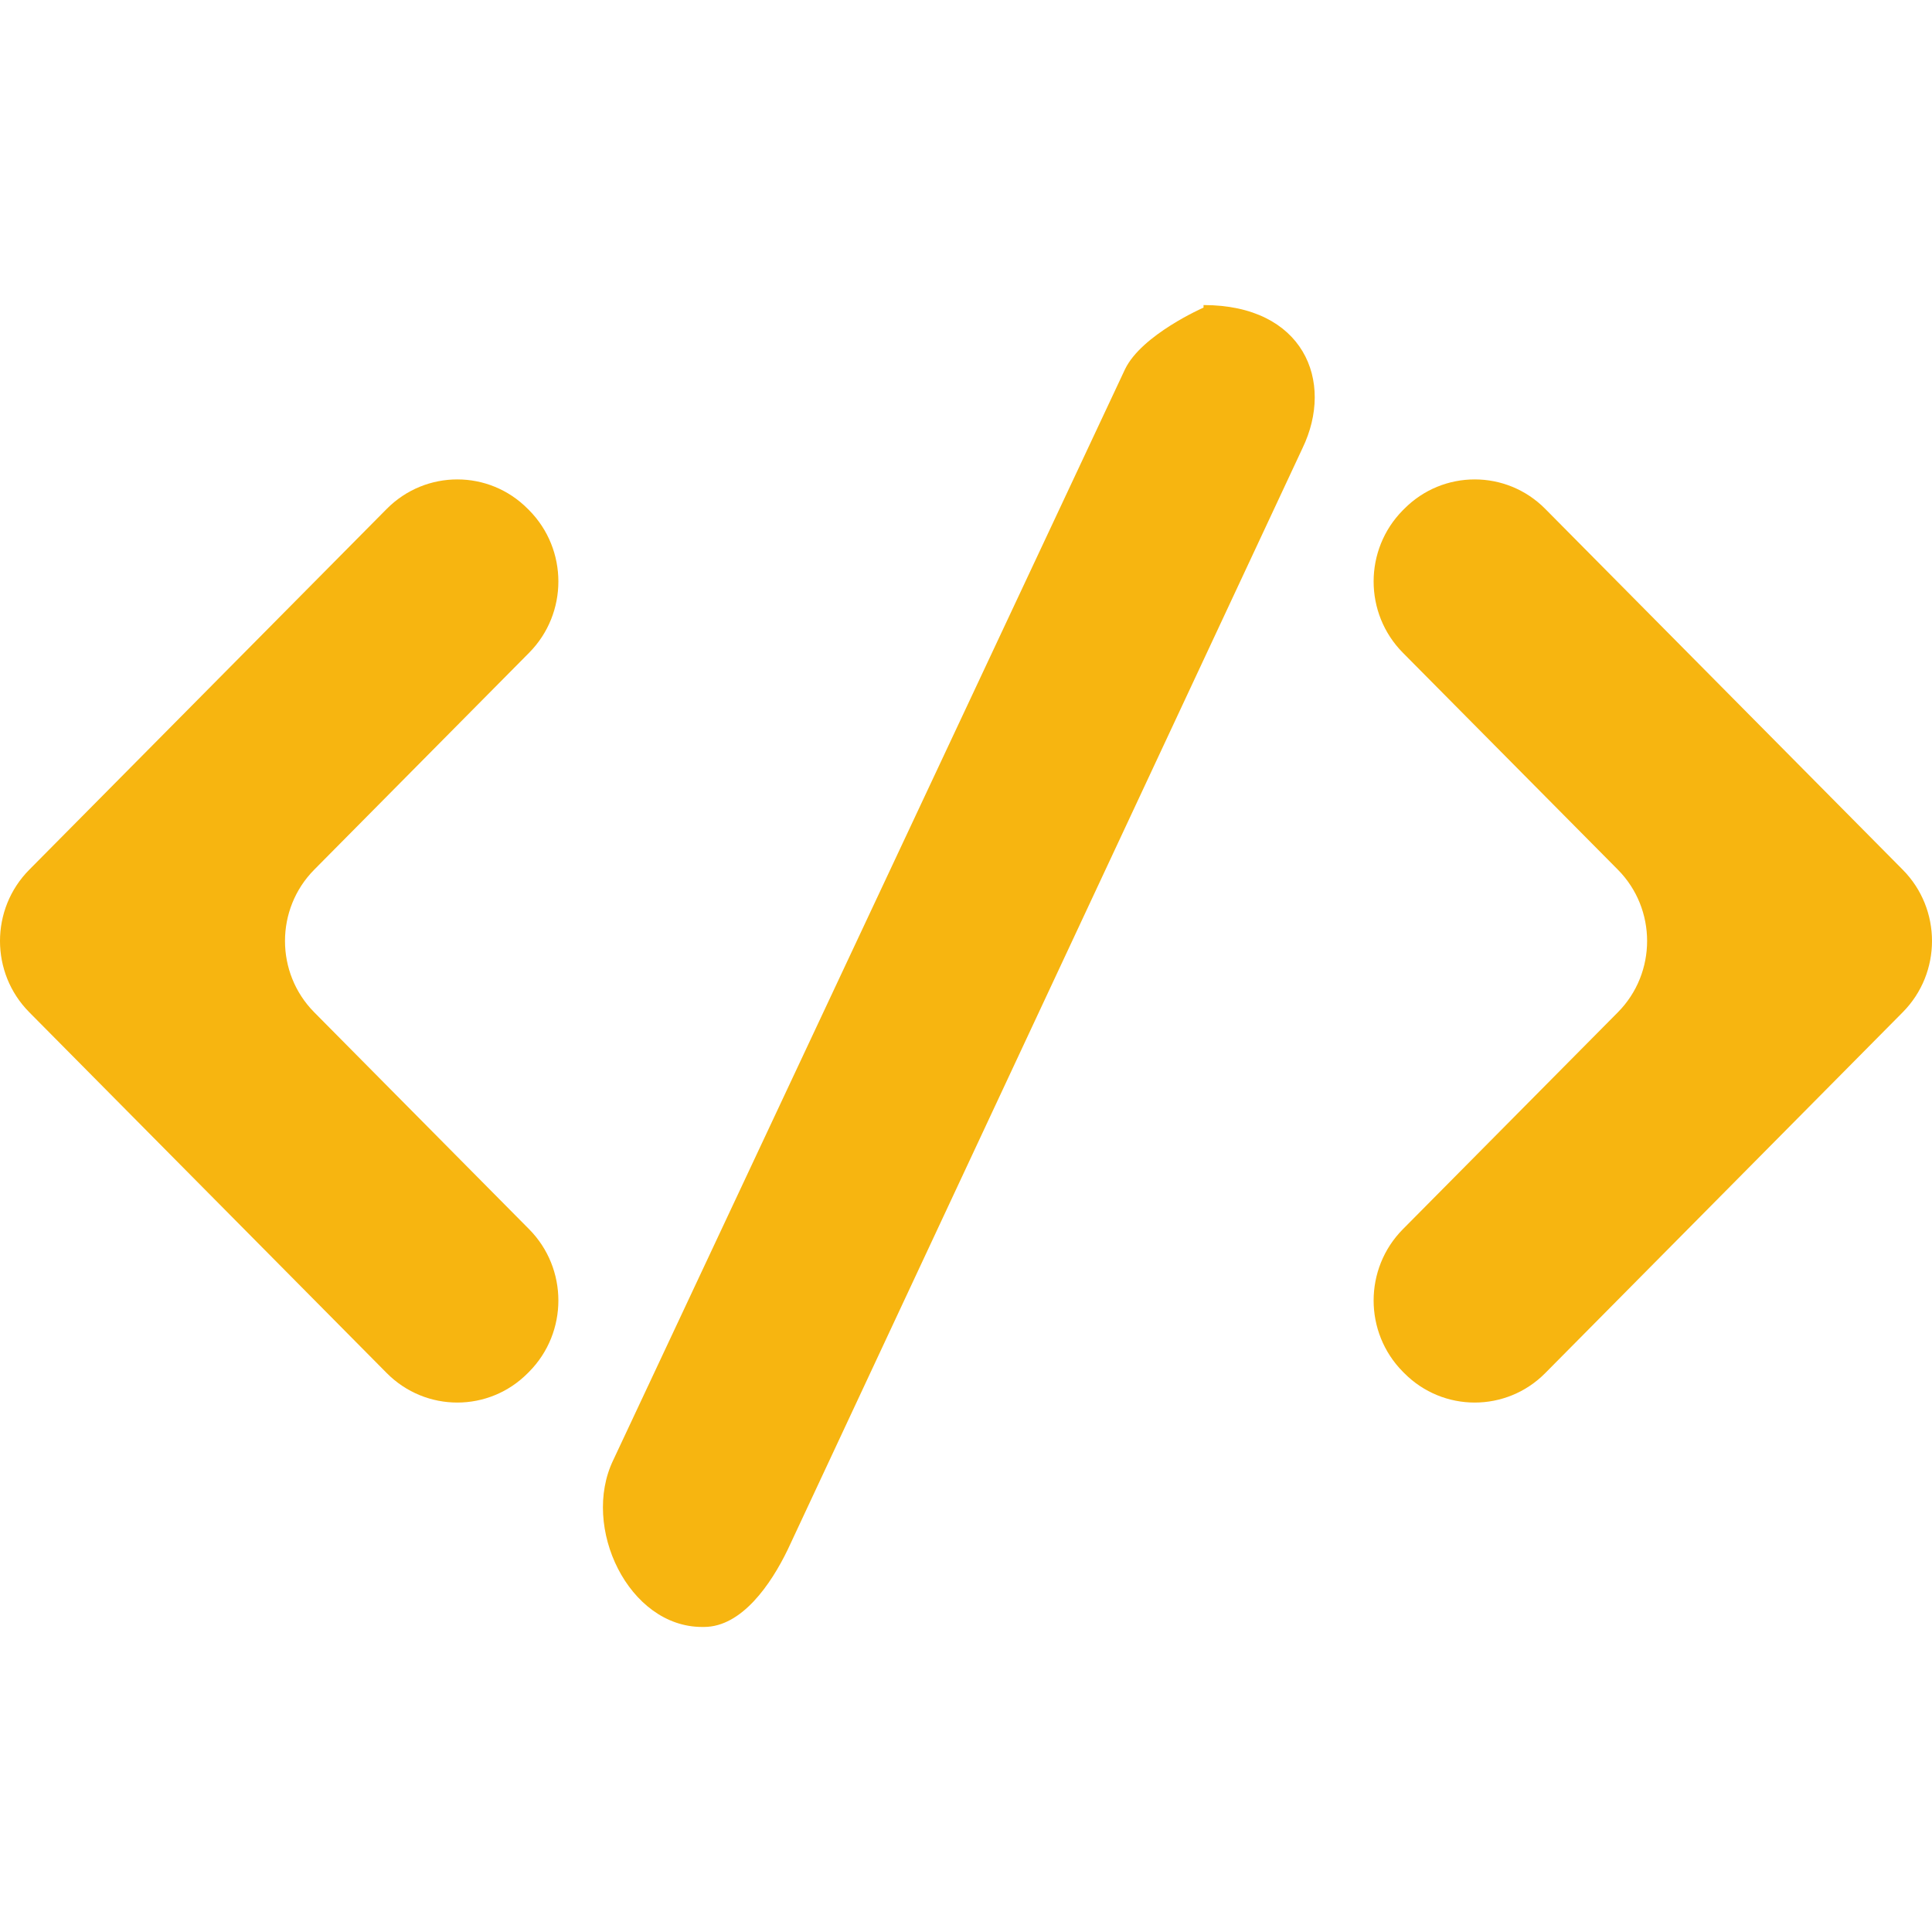
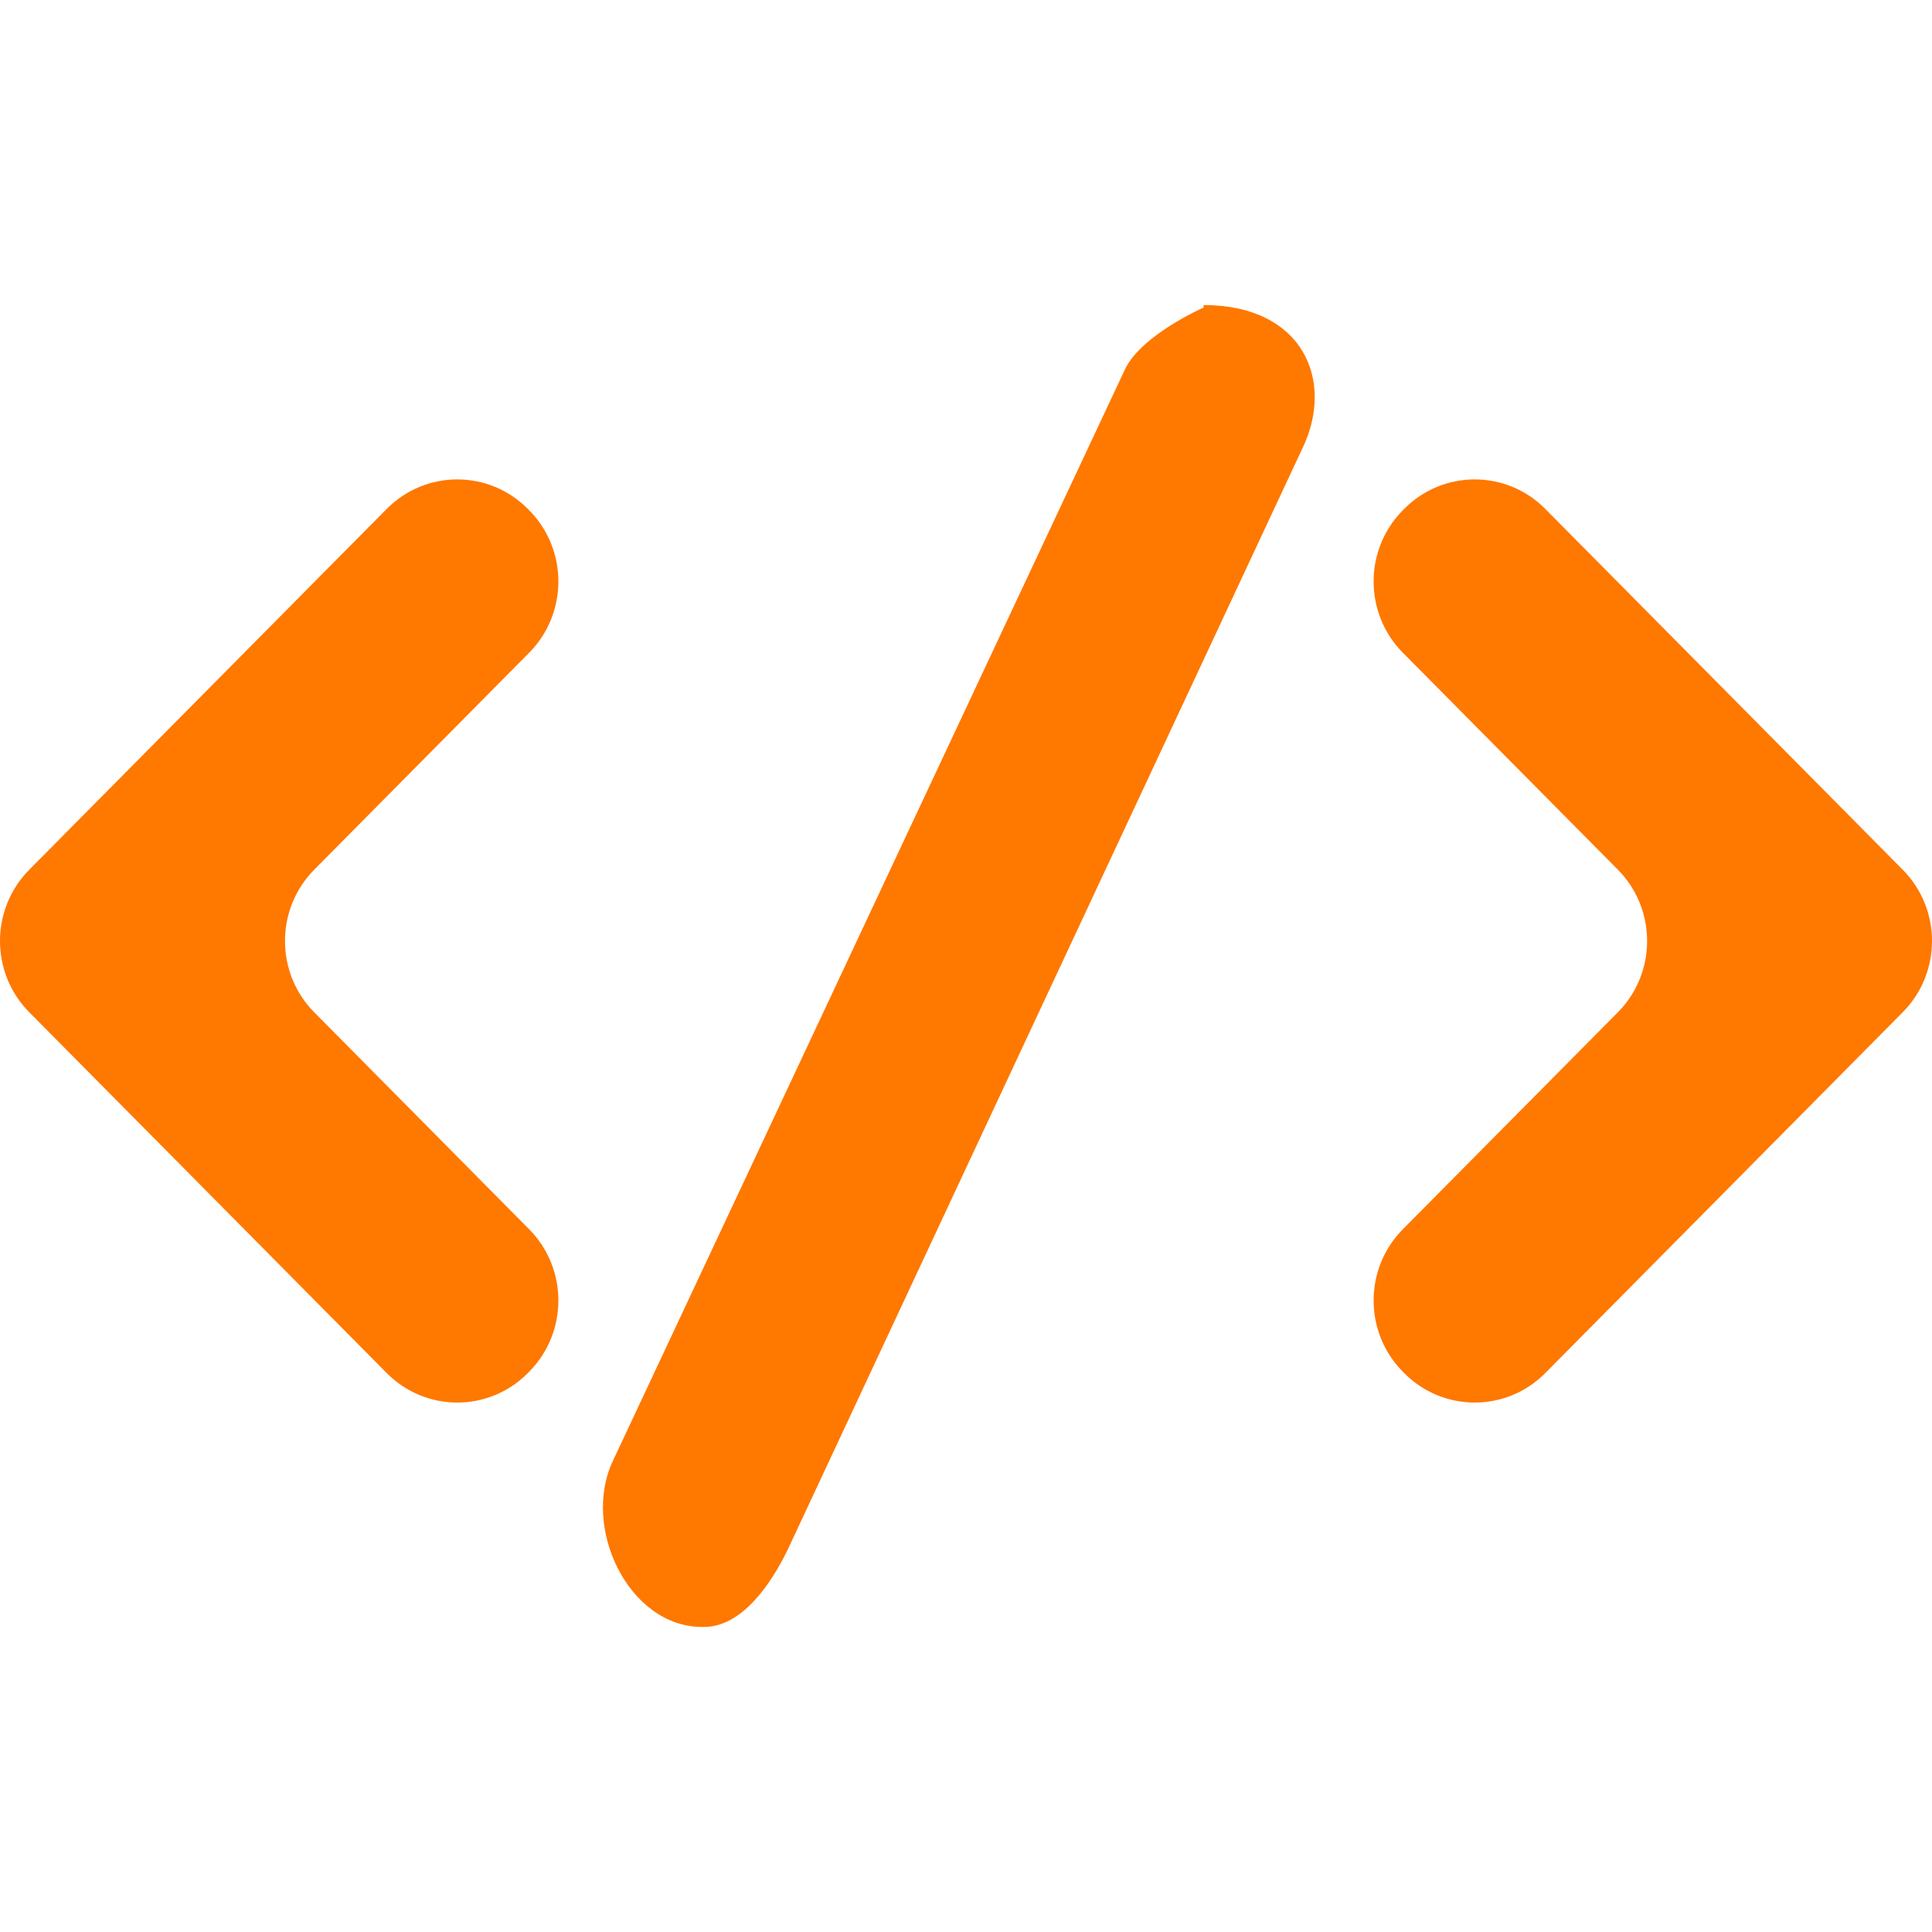
<svg xmlns="http://www.w3.org/2000/svg" width="800px" height="800px" viewBox="0 -3 19 19" version="1.1" fill="#000000">
  <g id="SVGRepo_bgCarrier" stroke-width="0" />
  <g id="SVGRepo_tracerCarrier" stroke-linecap="round" stroke-linejoin="round" />
  <g id="SVGRepo_iconCarrier">
    <defs> </defs>
    <g id="Page-1" stroke-width="0" fill="none" fill-rule="evenodd">
-       <g id="Dribbble-Light-Preview" transform="translate(-180, -3283)" fill="#f7b510">
+       <g id="Dribbble-Light-Preview" transform="translate(-180, -3283)" fill="#ff7800">
        <g id="icons" transform="translate(56, 160)">
          <path d="M129.204,3126.419 C129.587,3126.032 129.587,3125.405 129.204,3125.018 L129.191,3125.005 C128.808,3124.618 128.187,3124.618 127.803,3125.005 L124.288,3128.553 C123.904,3128.94 123.904,3129.568 124.288,3129.955 L127.803,3133.503 C128.187,3133.89 128.808,3133.89 129.191,3133.503 L129.204,3133.49 C129.587,3133.103 129.587,3132.476 129.204,3132.089 L127.09,3129.955 C126.707,3129.568 126.707,3128.94 127.09,3128.553 L129.204,3126.419 Z M142.712,3128.553 L139.197,3125.005 C138.814,3124.618 138.192,3124.618 137.809,3125.005 L137.796,3125.018 C137.413,3125.405 137.413,3126.032 137.796,3126.419 L139.911,3128.553 C140.294,3128.94 140.294,3129.568 139.911,3129.955 L137.796,3132.089 C137.413,3132.476 137.413,3133.103 137.796,3133.49 L137.809,3133.503 C138.192,3133.89 138.814,3133.89 139.197,3133.503 L142.712,3129.955 C143.096,3129.568 143.096,3128.94 142.712,3128.553 L142.712,3128.553 Z M136.809,3124.408 L131.747,3135.239 C131.583,3135.579 131.295,3136 130.924,3136 L130.904,3136 C130.183,3136 129.712,3135.02 130.031,3134.359 L135.064,3123.631 C135.228,3123.291 135.836,3123.025 135.836,3123.025 L135.836,3123 C136.818,3123 137.128,3123.747 136.809,3124.408 L136.809,3124.408 Z" id="code-[#f7b510]"> </path>
        </g>
      </g>
    </g>
  </g>
</svg>
